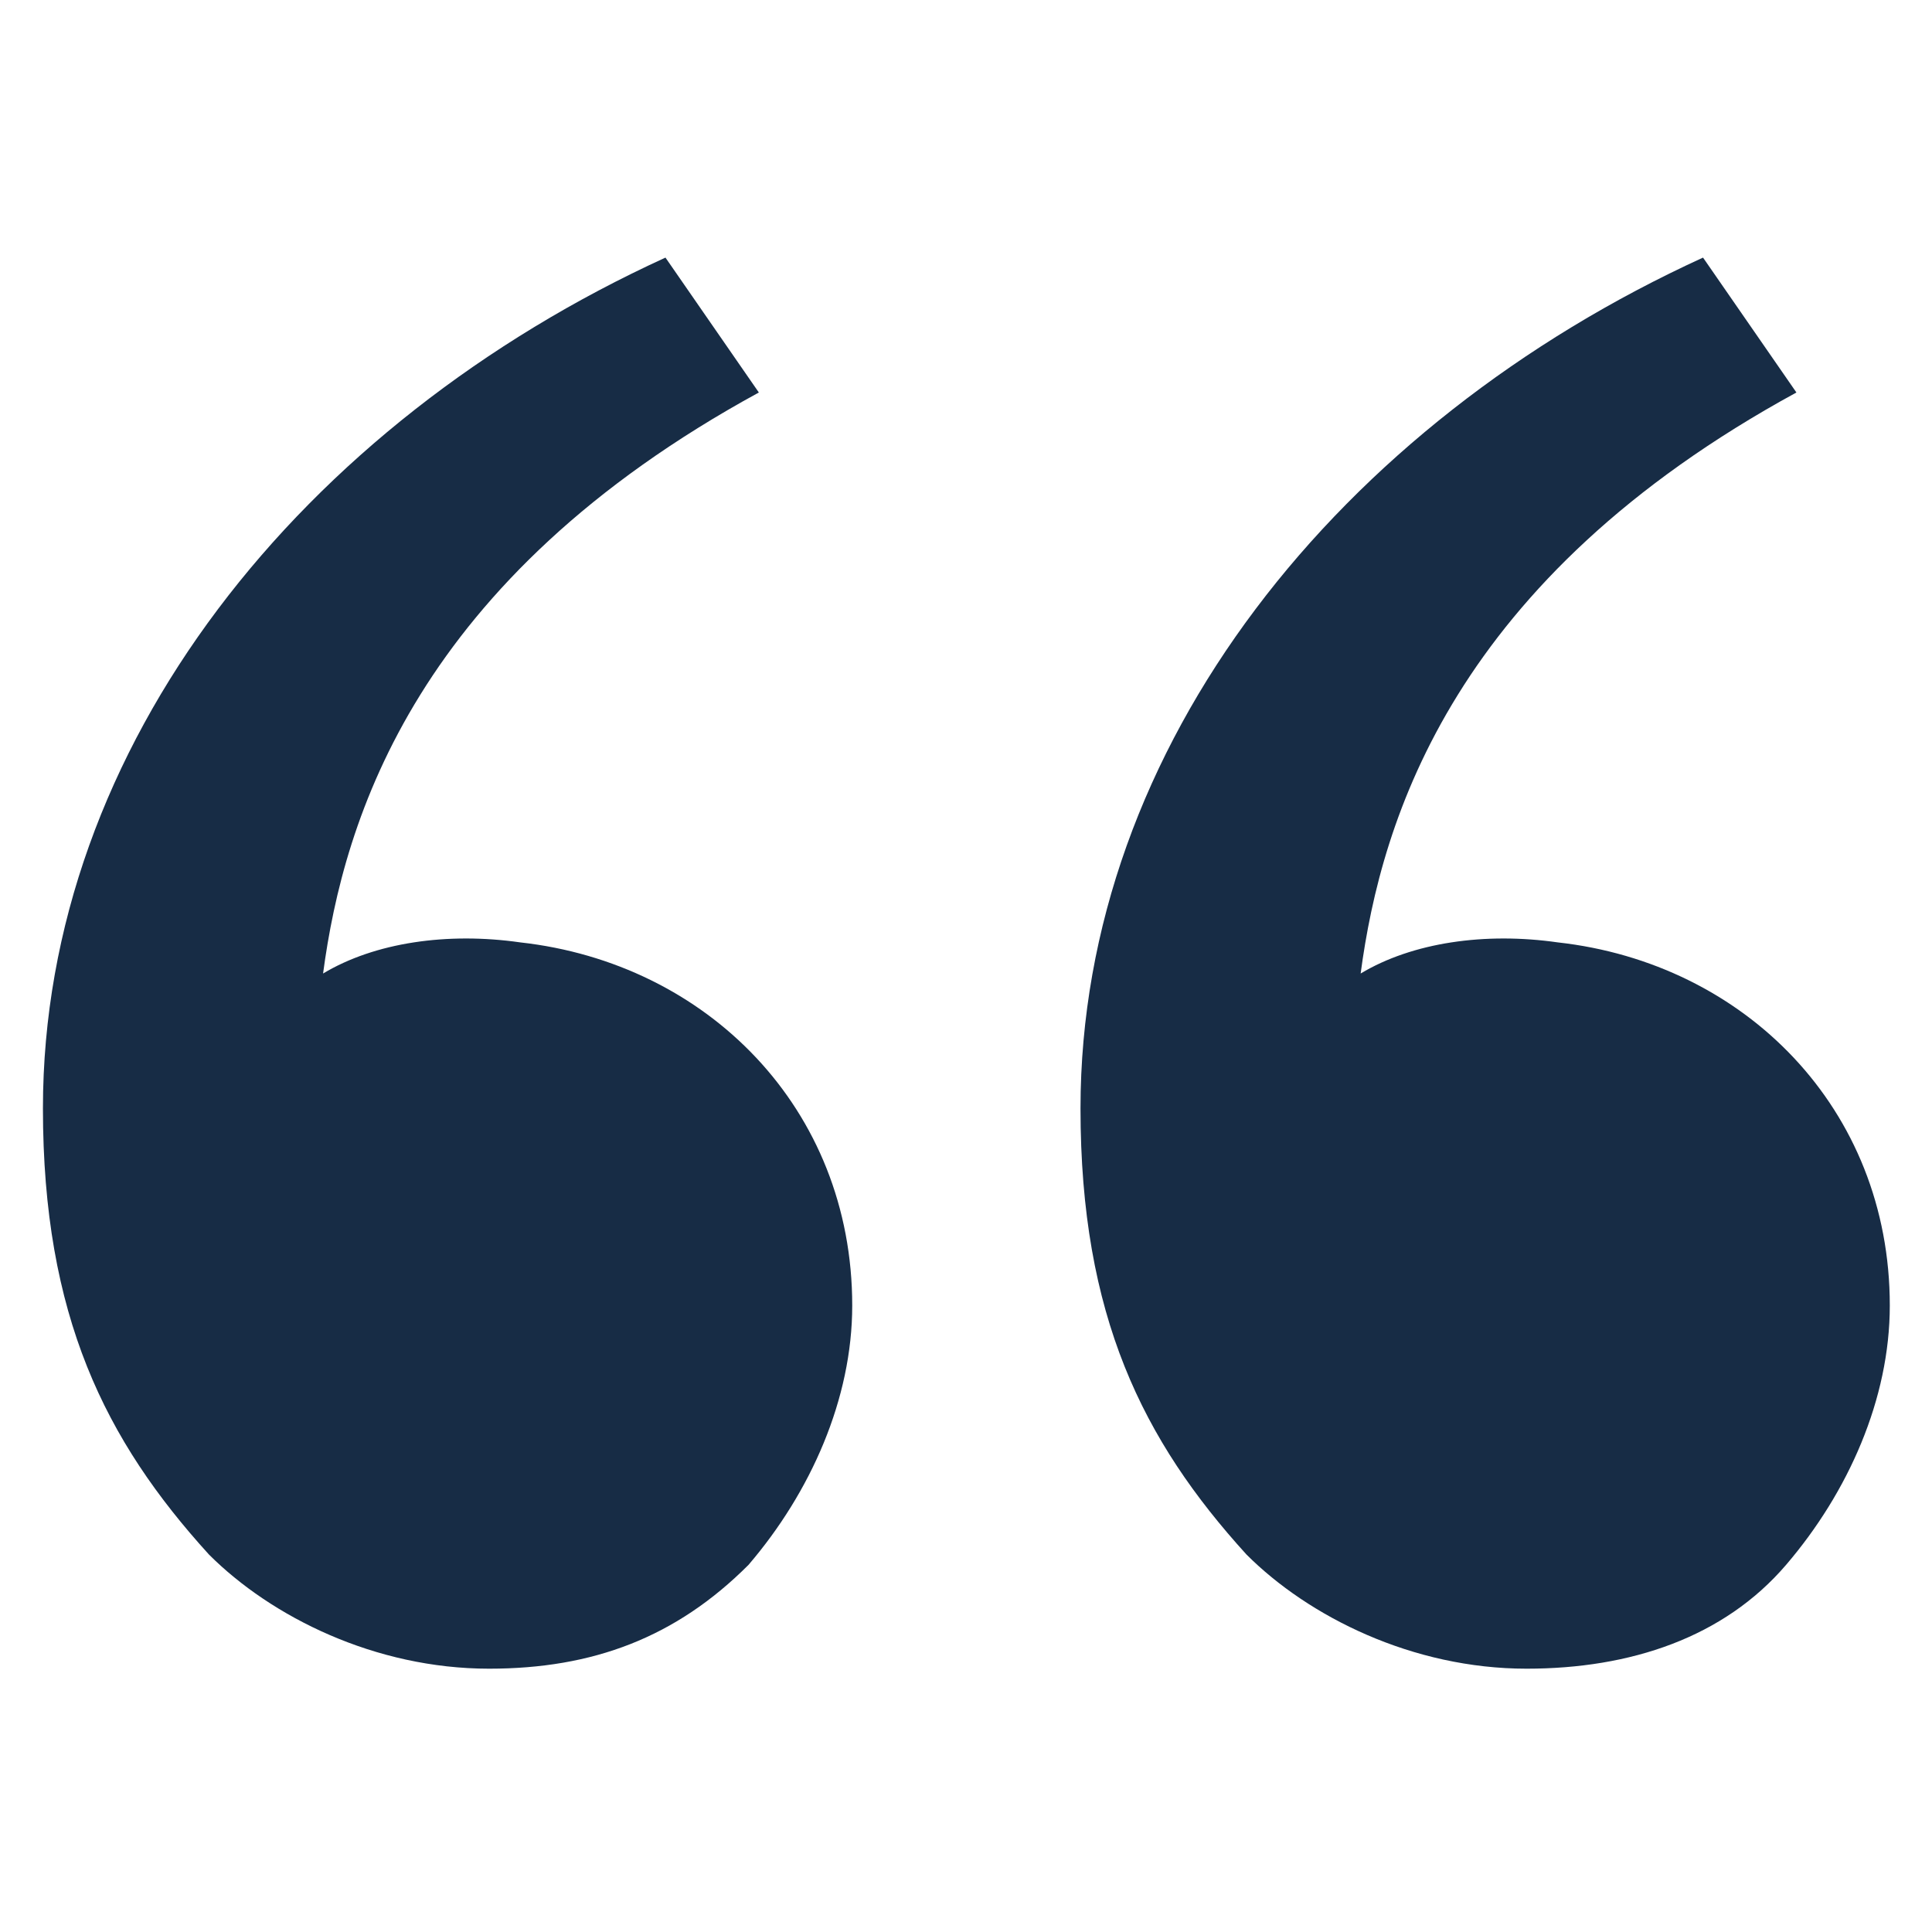
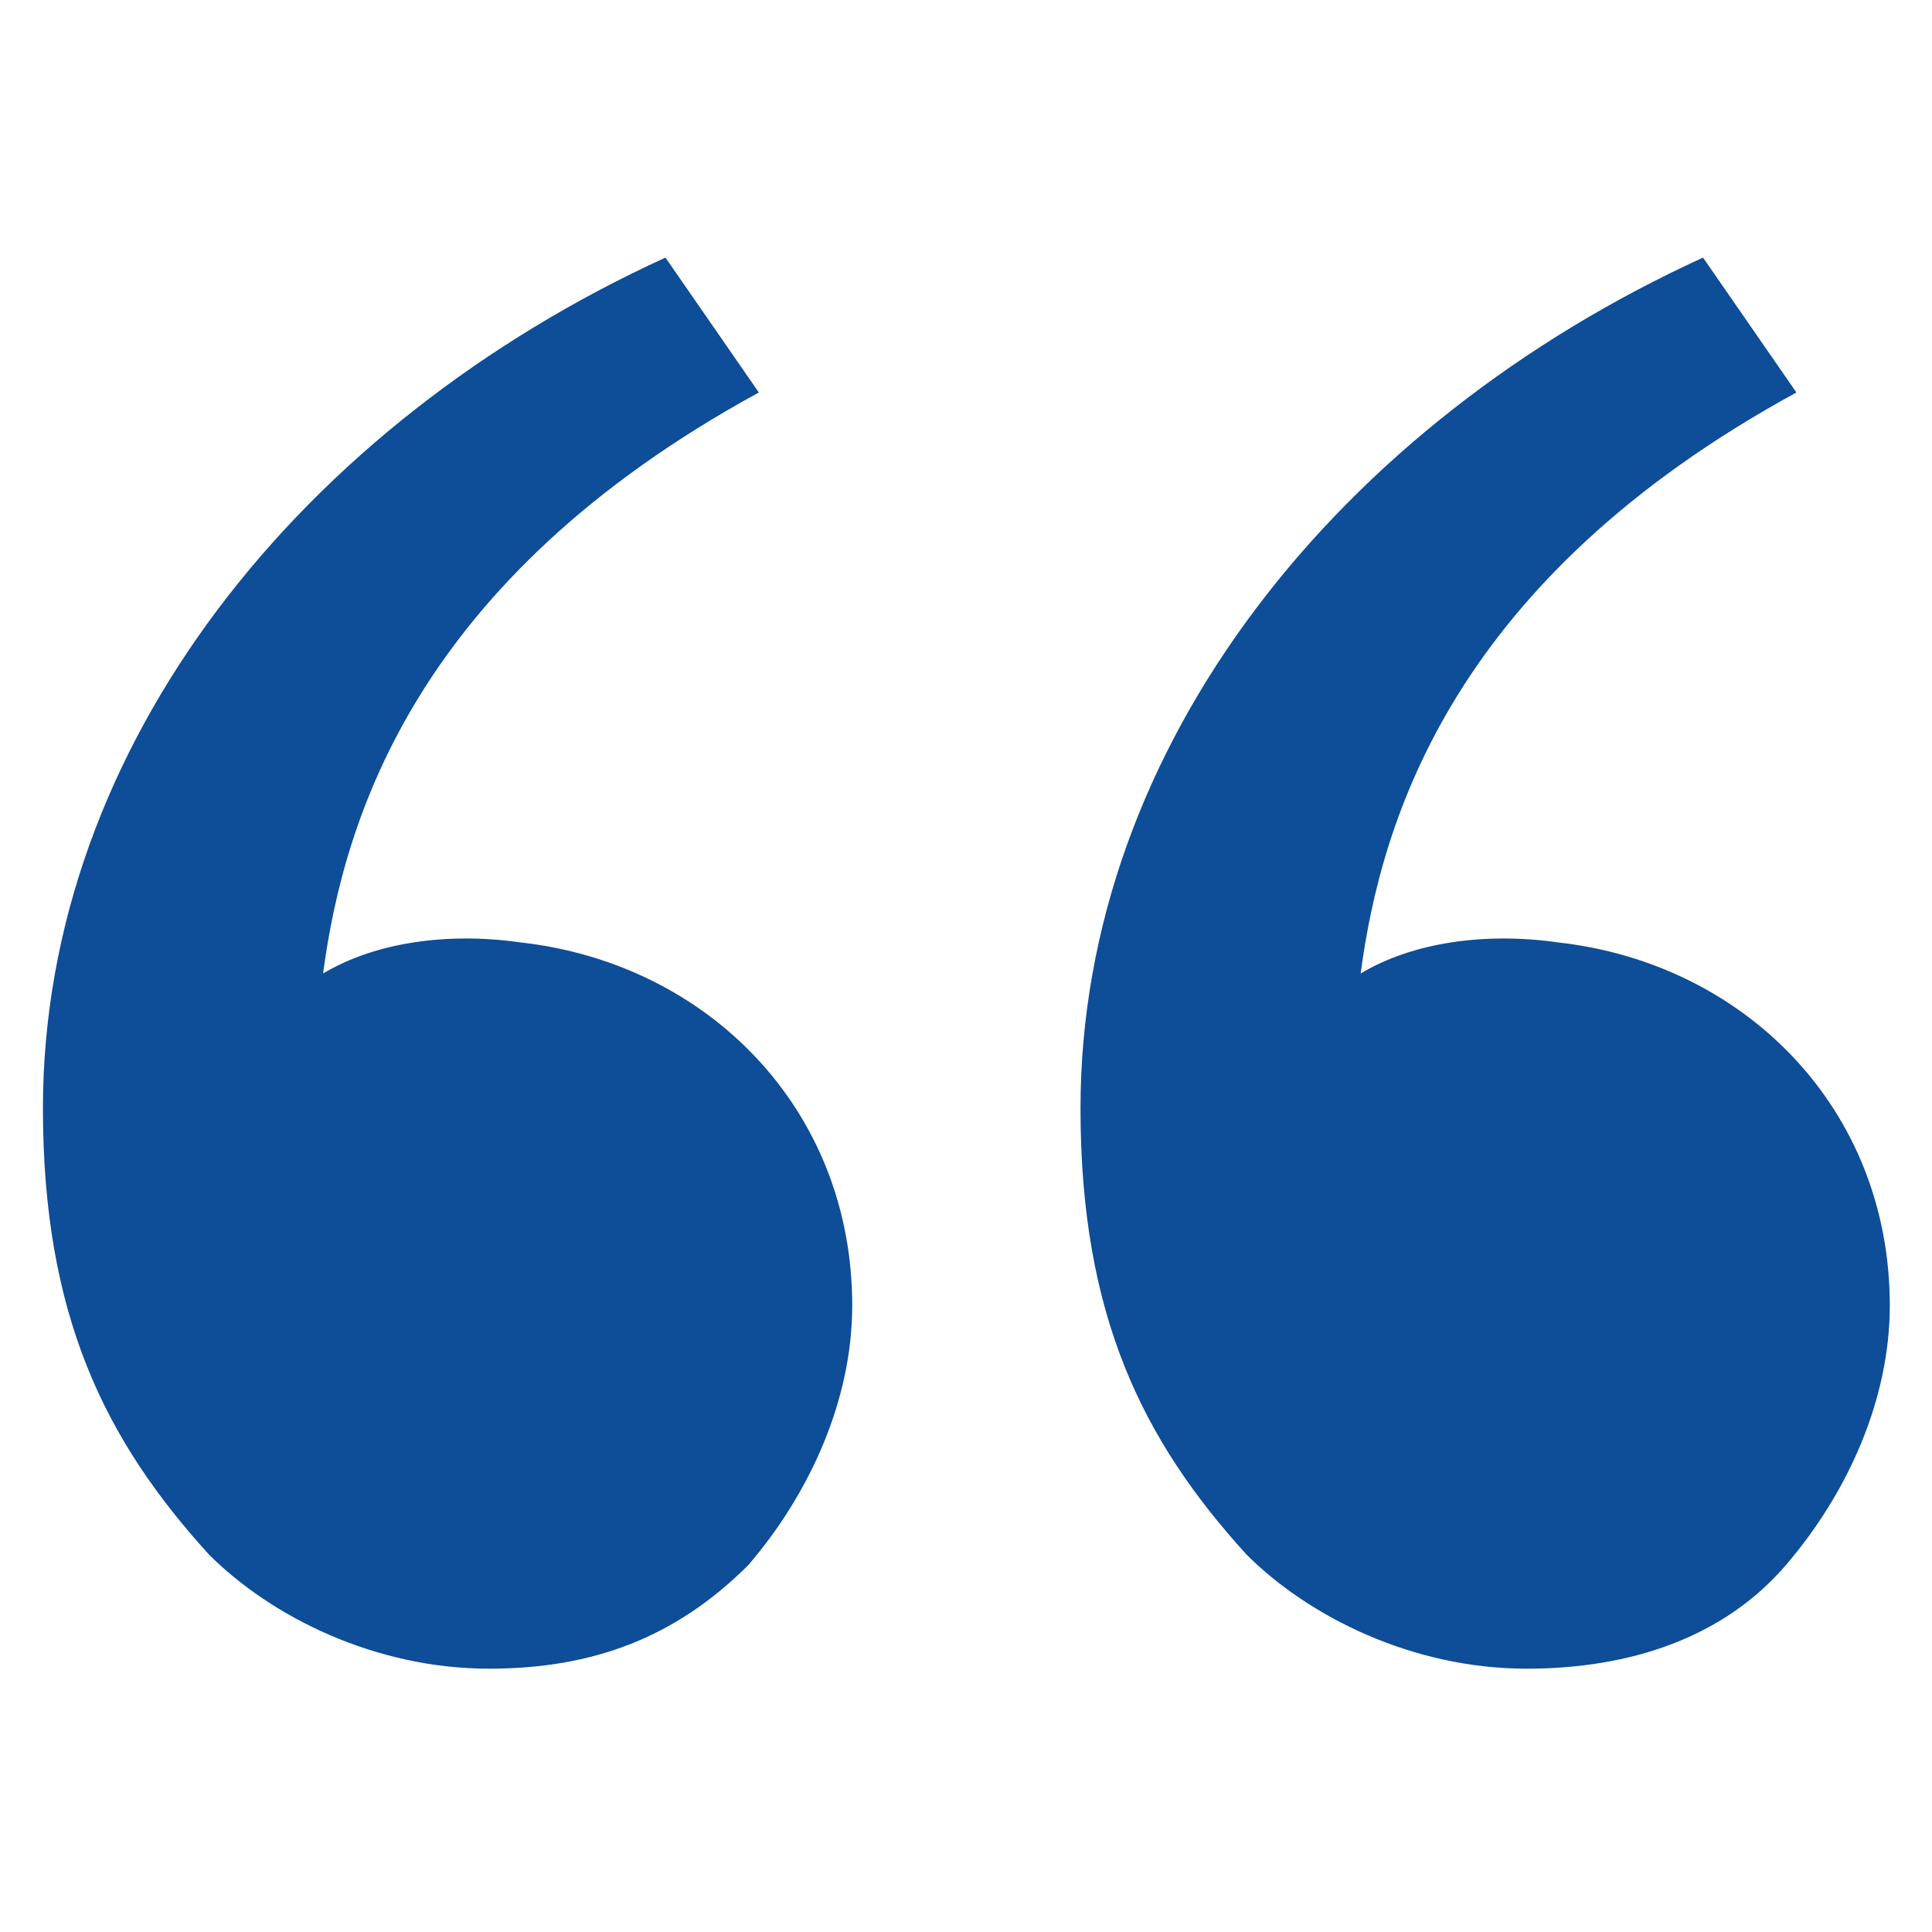
<svg xmlns="http://www.w3.org/2000/svg" width="45" height="45" viewBox="0 0 45 45" fill="none">
-   <path d="M4.867 36.208C2.45 33.55 1 30.65 1 25.817C1 17.358 7.042 9.867 15.5 6L17.675 9.142C9.7 13.492 8.008 19.05 7.525 22.675C8.733 21.95 10.425 21.708 12.117 21.95C16.467 22.433 19.85 25.817 19.85 30.408C19.85 32.583 18.883 34.758 17.433 36.45C15.742 38.142 13.808 38.867 11.392 38.867C8.733 38.867 6.317 37.658 4.867 36.208ZM29.033 36.208C26.617 33.55 25.167 30.65 25.167 25.817C25.167 17.358 31.208 9.867 39.667 6L41.842 9.142C33.867 13.492 32.175 19.05 31.692 22.675C32.9 21.95 34.592 21.708 36.283 21.95C40.633 22.433 44.017 25.817 44.017 30.408C44.017 32.583 43.05 34.758 41.6 36.45C40.15 38.142 37.975 38.867 35.558 38.867C32.9 38.867 30.483 37.658 29.033 36.208Z" fill="#172C45" />
+   <path d="M4.867 36.208C2.45 33.55 1 30.65 1 25.817C1 17.358 7.042 9.867 15.5 6L17.675 9.142C9.7 13.492 8.008 19.05 7.525 22.675C8.733 21.95 10.425 21.708 12.117 21.95C16.467 22.433 19.85 25.817 19.85 30.408C19.85 32.583 18.883 34.758 17.433 36.45C15.742 38.142 13.808 38.867 11.392 38.867C8.733 38.867 6.317 37.658 4.867 36.208ZM29.033 36.208C26.617 33.55 25.167 30.65 25.167 25.817C25.167 17.358 31.208 9.867 39.667 6L41.842 9.142C33.867 13.492 32.175 19.05 31.692 22.675C32.9 21.95 34.592 21.708 36.283 21.95C40.633 22.433 44.017 25.817 44.017 30.408C44.017 32.583 43.05 34.758 41.6 36.45C40.15 38.142 37.975 38.867 35.558 38.867C32.9 38.867 30.483 37.658 29.033 36.208Z" fill="#0e4d97" />
</svg>
